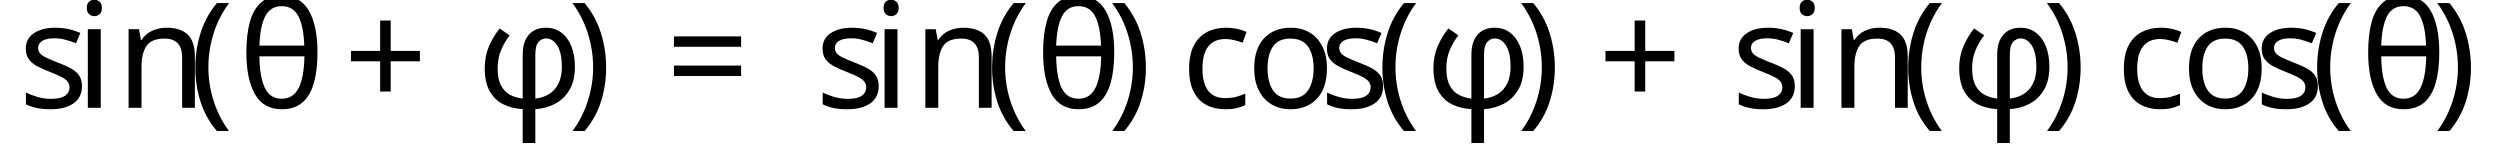
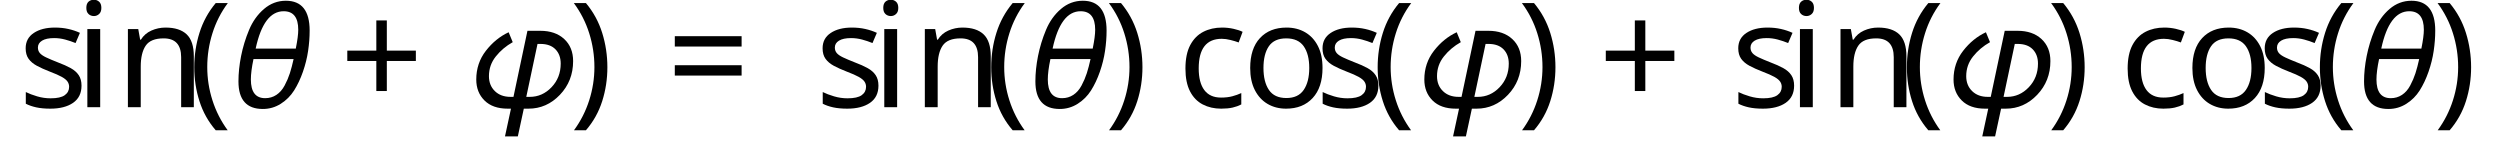
- <svg xmlns="http://www.w3.org/2000/svg" width="1636.60" height="96.40">
+ <svg xmlns="http://www.w3.org/2000/svg" width="1645.53" height="93.14">
  <defs>
    <style type="text/css">@font-face{font-family:rex;src:url('http://rex.breeden.cc/rex-xits.otf');}</style>
  </defs>
  <g font-family="rex" font-size="96.0px">
    <g transform="translate(12.00 5.00)">
      <g transform="translate(0.00 65.57)">
        <text>s</text>
      </g>
      <g transform="translate(37.34 65.57)">
        <text>i</text>
      </g>
      <g transform="translate(64.03 65.57)">
        <text>n</text>
      </g>
      <g transform="translate(112.03 65.57)">
        <text>(</text>
      </g>
      <g transform="translate(144.00 65.57)">
-         <text>θ</text>
+         <text>𝜃</text>
      </g>
-       <g transform="translate(212.95 65.57)">
+       <g transform="translate(211.80 65.57)">
        <text>+</text>
      </g>
-       <g transform="translate(300.04 65.57)">
-         <text>φ</text>
+       <g transform="translate(298.89 65.57)">
+         <text>𝜑</text>
      </g>
-       <g transform="translate(359.85 65.57)">
+       <g transform="translate(362.83 65.57)">
        <text>)</text>
      </g>
-       <g transform="translate(423.82 65.57)">
+       <g transform="translate(426.79 65.57)">
        <text>=</text>
      </g>
-       <g transform="translate(521.58 0.00)">
+       <g transform="translate(524.55 0.00)">
        <g transform="translate(0.00 65.57)">
          <text>s</text>
        </g>
        <g transform="translate(37.34 65.57)">
          <text>i</text>
        </g>
        <g transform="translate(64.03 65.57)">
          <text>n</text>
        </g>
      </g>
-       <g transform="translate(633.61 65.57)">
+       <g transform="translate(636.59 65.57)">
        <text>(</text>
      </g>
-       <g transform="translate(665.58 65.57)">
-         <text>θ</text>
+       <g transform="translate(668.55 65.57)">
+         <text>𝜃</text>
      </g>
-       <g transform="translate(713.19 65.57)">
+       <g transform="translate(715.02 65.57)">
        <text>)</text>
      </g>
-       <g transform="translate(761.16 21.41)">
+       <g transform="translate(762.99 21.41)">
        <g transform="translate(0.00 44.16)">
          <text>c</text>
        </g>
        <g transform="translate(42.62 44.16)">
          <text>o</text>
        </g>
        <g transform="translate(90.62 44.16)">
          <text>s</text>
        </g>
      </g>
-       <g transform="translate(889.13 65.57)">
+       <g transform="translate(890.95 65.57)">
        <text>(</text>
      </g>
-       <g transform="translate(921.10 65.57)">
-         <text>φ</text>
+       <g transform="translate(922.92 65.57)">
+         <text>𝜑</text>
      </g>
-       <g transform="translate(980.91 65.57)">
+       <g transform="translate(986.86 65.57)">
        <text>)</text>
      </g>
-       <g transform="translate(1034.21 65.57)">
+       <g transform="translate(1040.16 65.57)">
        <text>+</text>
      </g>
-       <g transform="translate(1121.30 0.00)">
+       <g transform="translate(1127.25 0.00)">
        <g transform="translate(0.00 65.57)">
          <text>s</text>
        </g>
        <g transform="translate(37.34 65.57)">
          <text>i</text>
        </g>
        <g transform="translate(64.03 65.57)">
          <text>n</text>
        </g>
      </g>
-       <g transform="translate(1233.33 65.57)">
+       <g transform="translate(1239.29 65.57)">
        <text>(</text>
      </g>
-       <g transform="translate(1265.30 65.57)">
-         <text>φ</text>
+       <g transform="translate(1271.25 65.57)">
+         <text>𝜑</text>
      </g>
-       <g transform="translate(1325.11 65.57)">
+       <g transform="translate(1335.19 65.57)">
        <text>)</text>
      </g>
-       <g transform="translate(1373.08 21.41)">
+       <g transform="translate(1383.16 21.41)">
        <g transform="translate(0.00 44.16)">
          <text>c</text>
        </g>
        <g transform="translate(42.62 44.16)">
          <text>o</text>
        </g>
        <g transform="translate(90.62 44.16)">
          <text>s</text>
        </g>
      </g>
-       <g transform="translate(1501.05 65.57)">
+       <g transform="translate(1511.13 65.57)">
        <text>(</text>
      </g>
-       <g transform="translate(1533.01 65.57)">
-         <text>θ</text>
+       <g transform="translate(1543.09 65.57)">
+         <text>𝜃</text>
      </g>
-       <g transform="translate(1580.63 65.57)">
+       <g transform="translate(1589.56 65.57)">
        <text>)</text>
      </g>
    </g>
  </g>
</svg>
